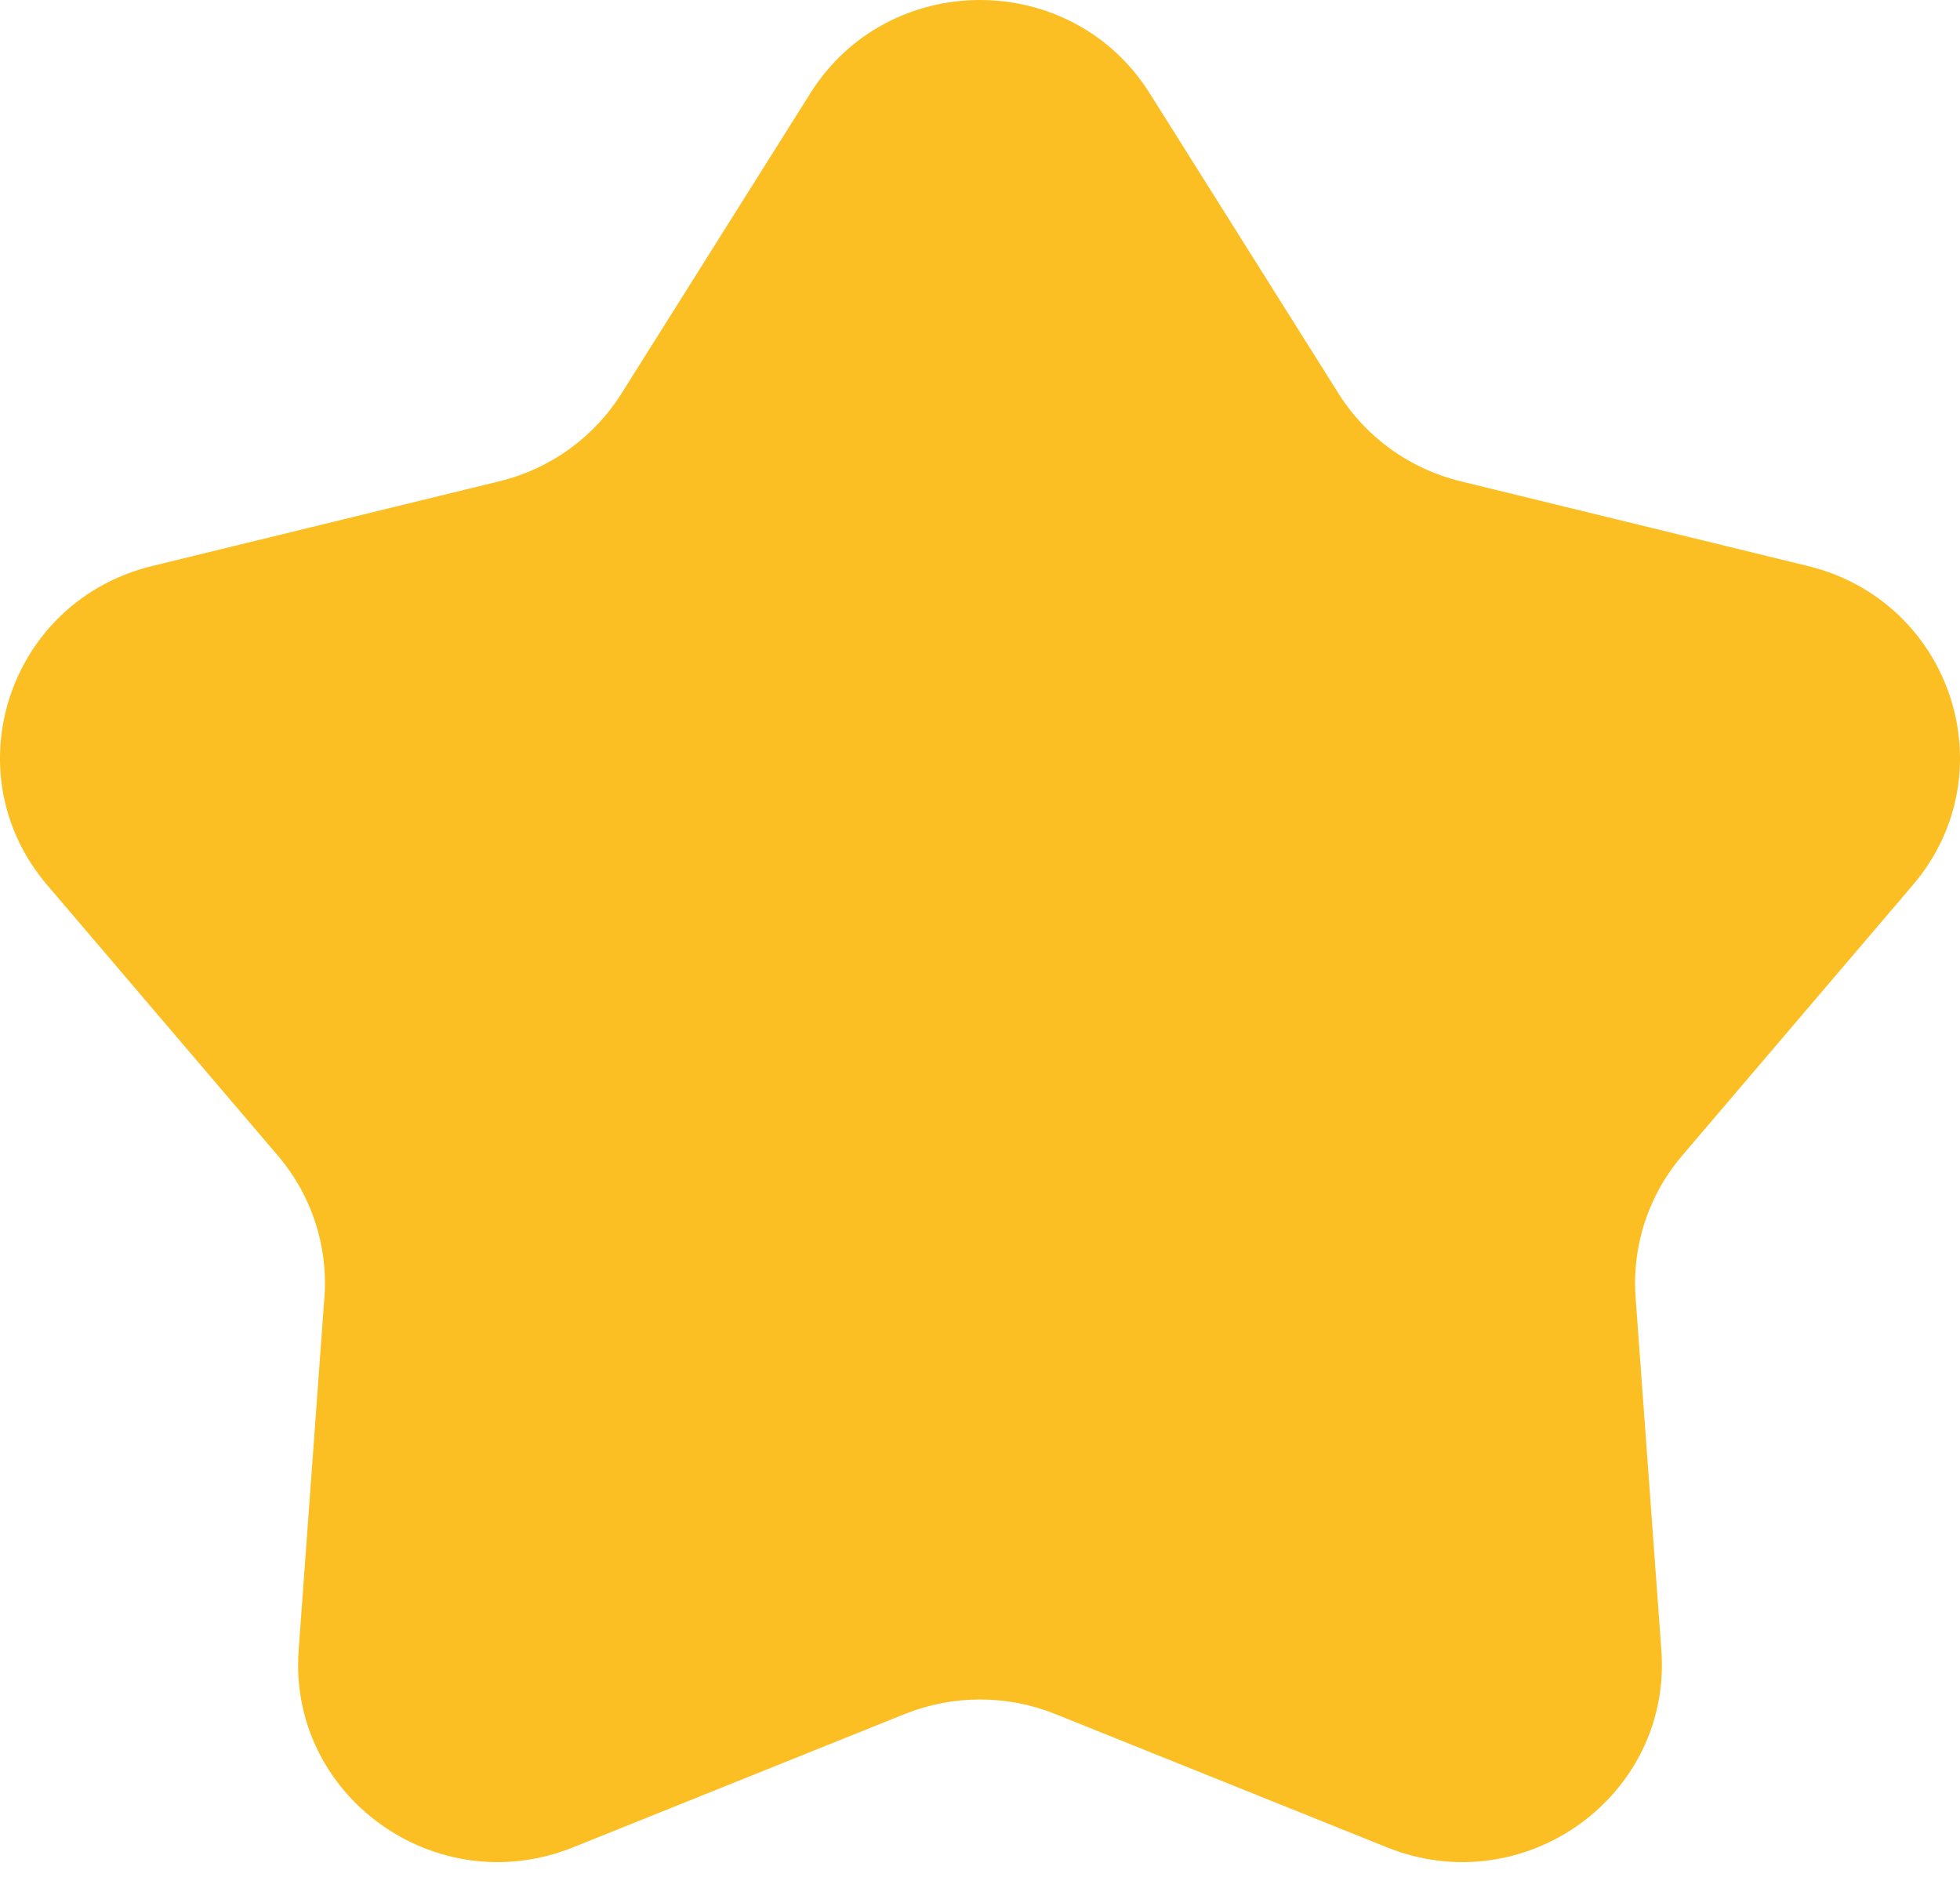
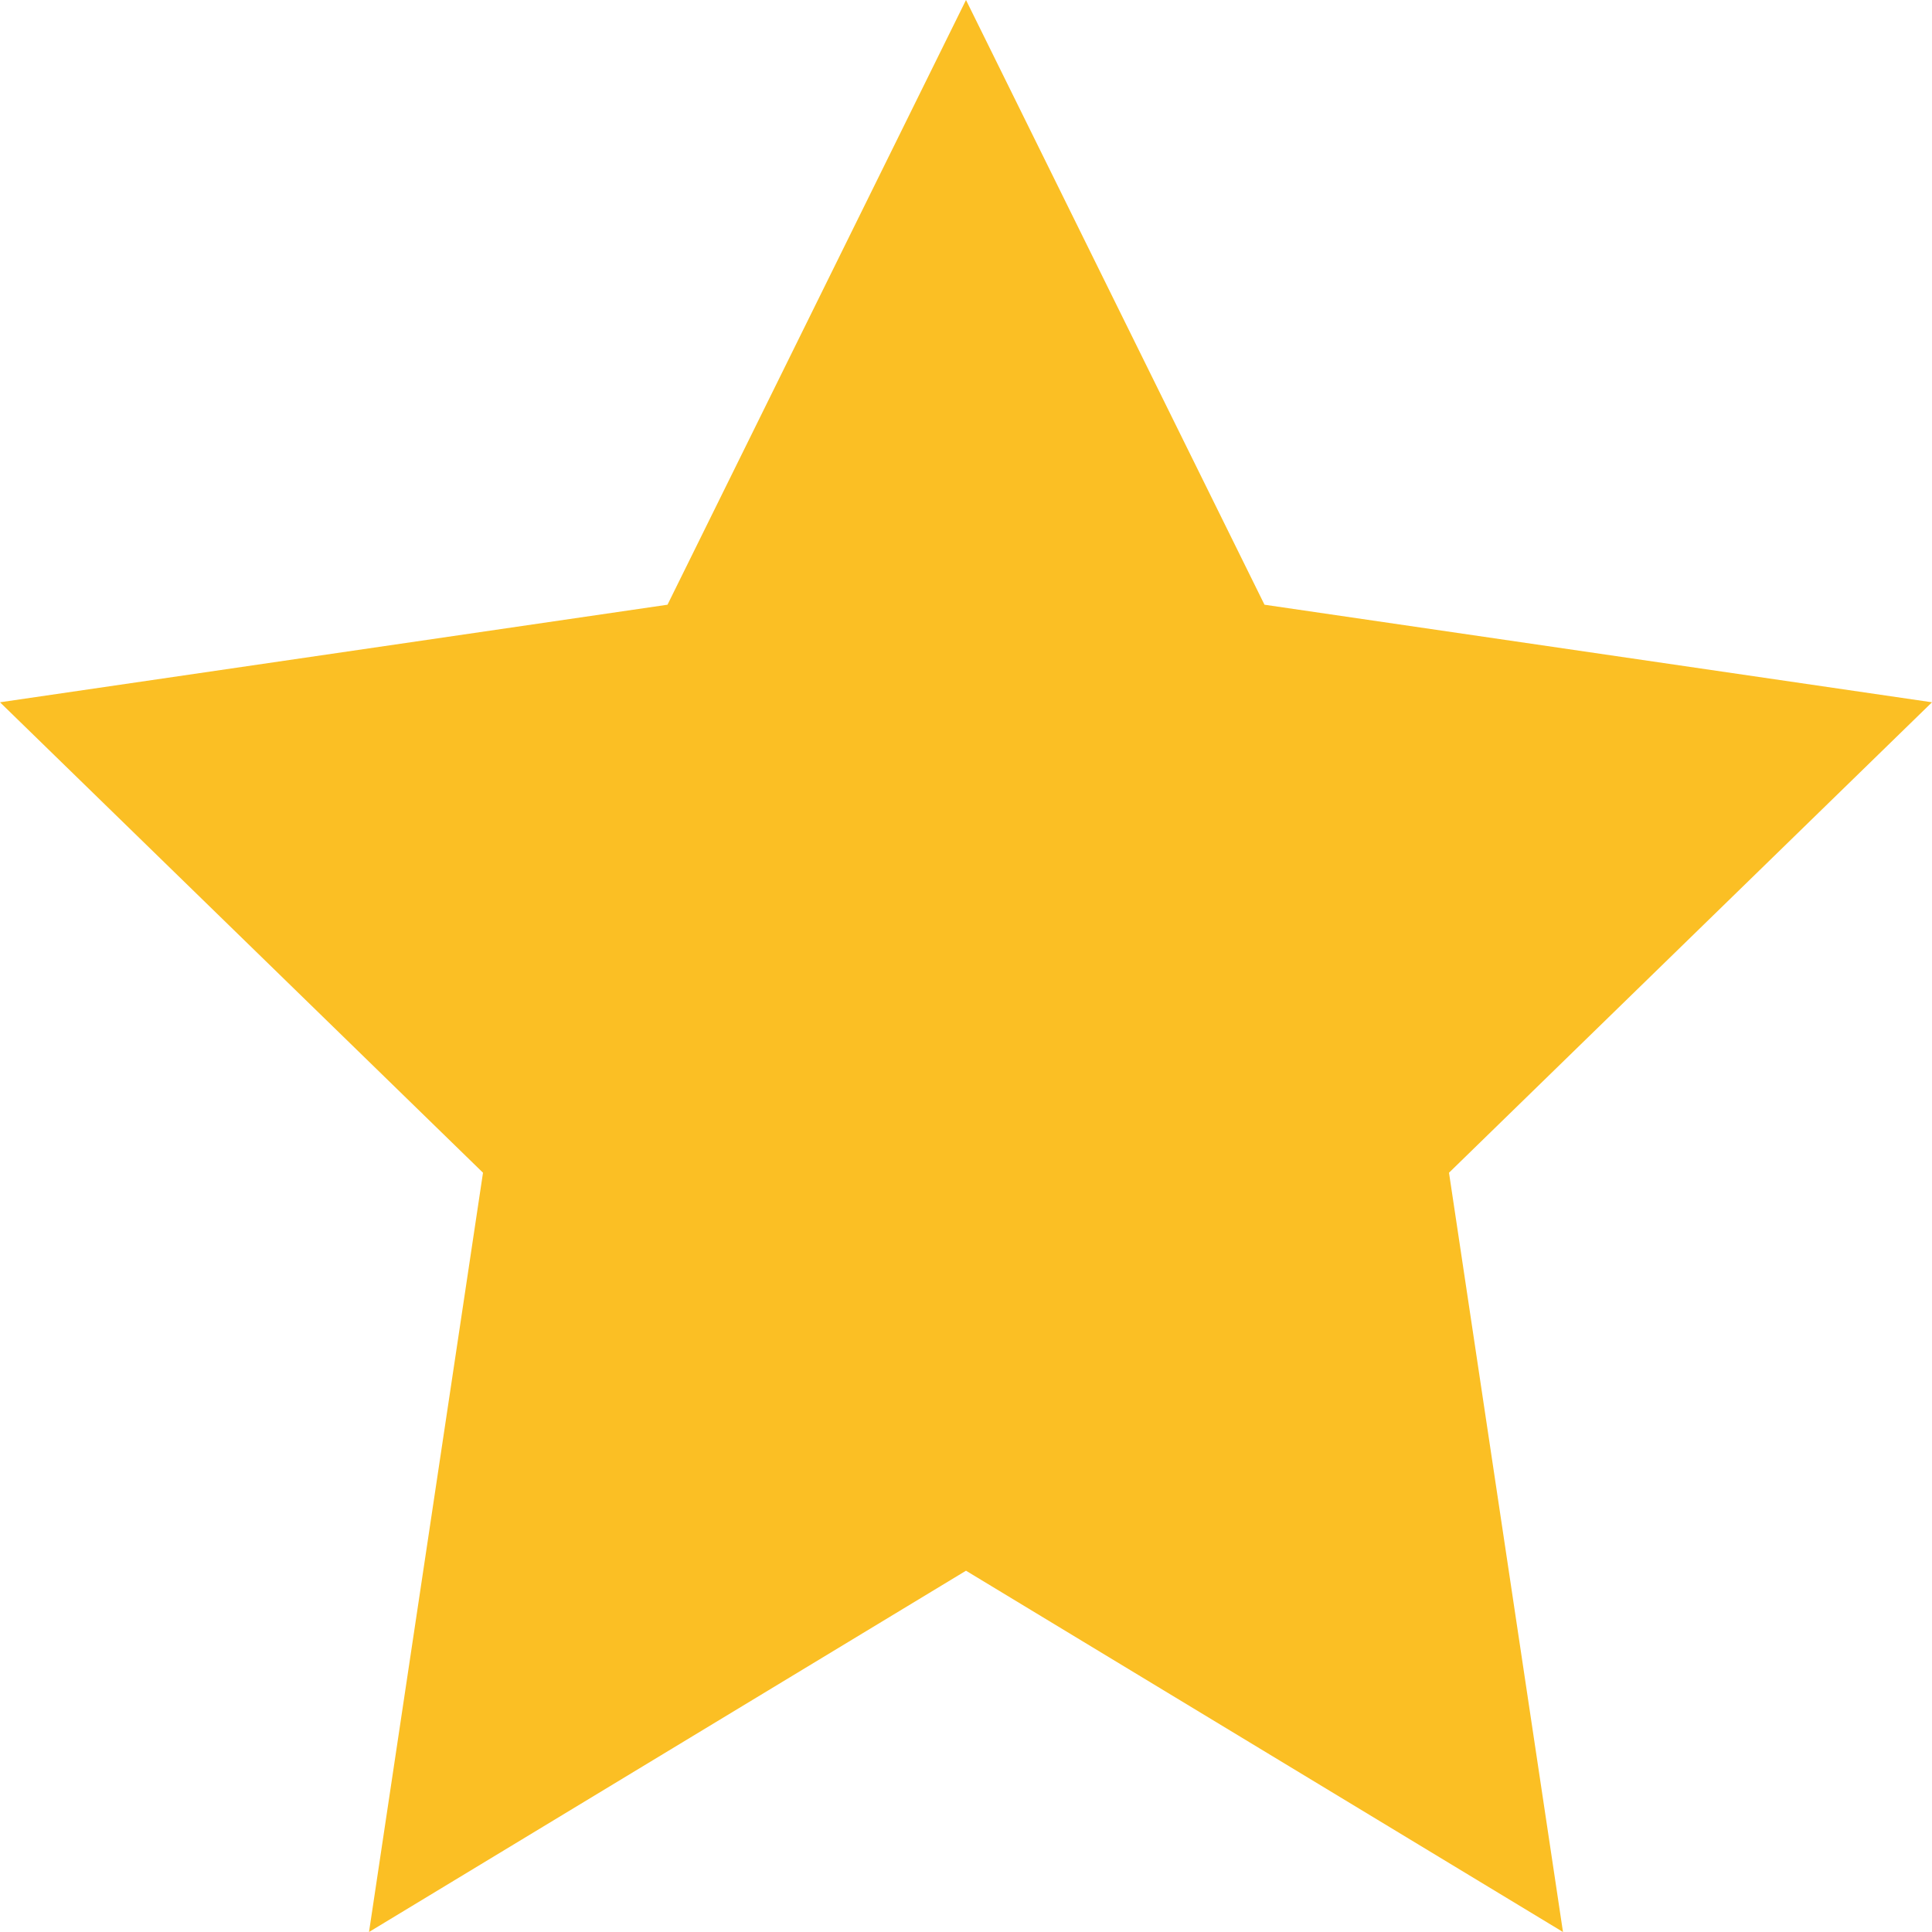
- <svg xmlns="http://www.w3.org/2000/svg" width="27" height="26" viewBox="0 0 27 26" fill="none">
-   <path d="M11.163 1.284C12.24 -0.428 14.76 -0.428 15.837 1.284L18.441 5.424C18.82 6.026 19.422 6.459 20.118 6.629L24.906 7.797C26.886 8.281 27.665 10.65 26.35 12.191L23.172 15.919C22.709 16.461 22.48 17.161 22.531 17.868L22.886 22.73C23.033 24.741 20.994 26.206 19.105 25.446L14.537 23.61C13.872 23.343 13.128 23.343 12.463 23.61L7.895 25.446C6.006 26.206 3.967 24.741 4.114 22.73L4.469 17.868C4.521 17.161 4.291 16.461 3.828 15.919L0.65 12.191C-0.665 10.65 0.114 8.281 2.094 7.797L6.882 6.629C7.578 6.459 8.18 6.026 8.559 5.424L11.163 1.284Z" fill="#FBBF24" />
+ <svg xmlns="http://www.w3.org/2000/svg" width="16" height="16" viewBox="0 0 16 16">
+   <path d="M8 0L10.472 5.008L16 5.816L12 9.712L12.944 16L8 13.008L3.056 16L4 9.712L0 5.816L5.528 5.008L8 0Z" fill="#FBBF24" />
</svg>
